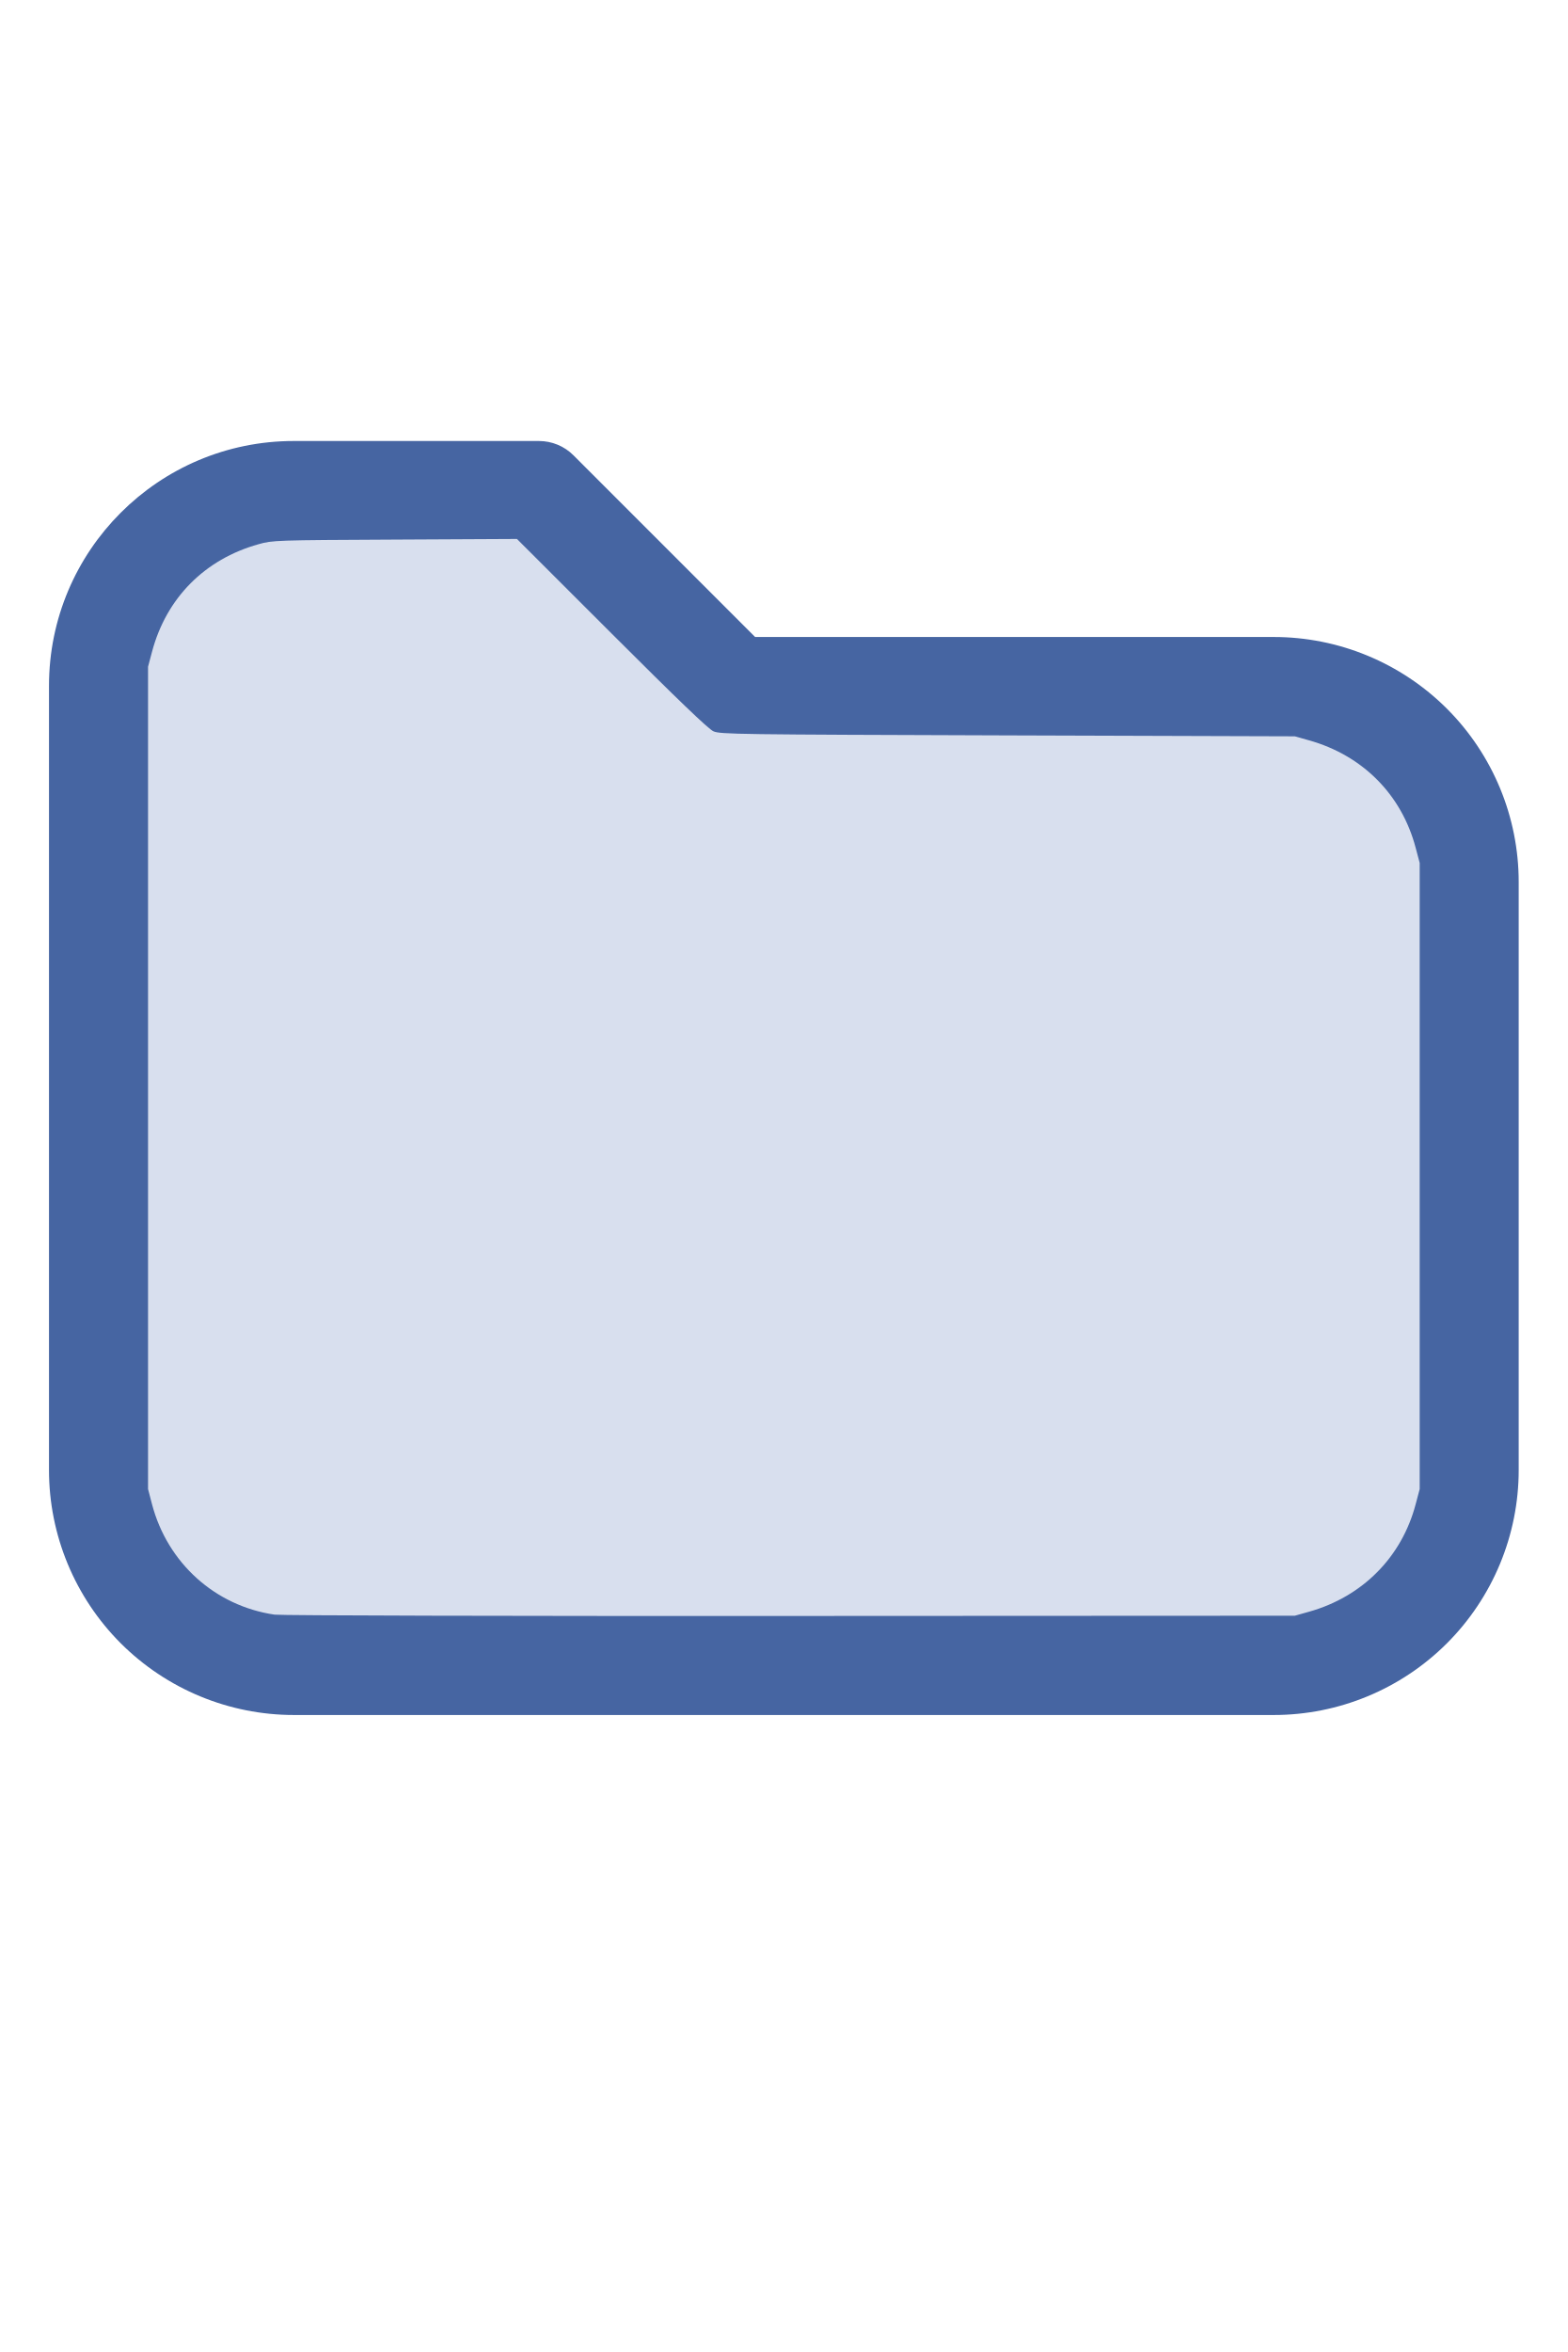
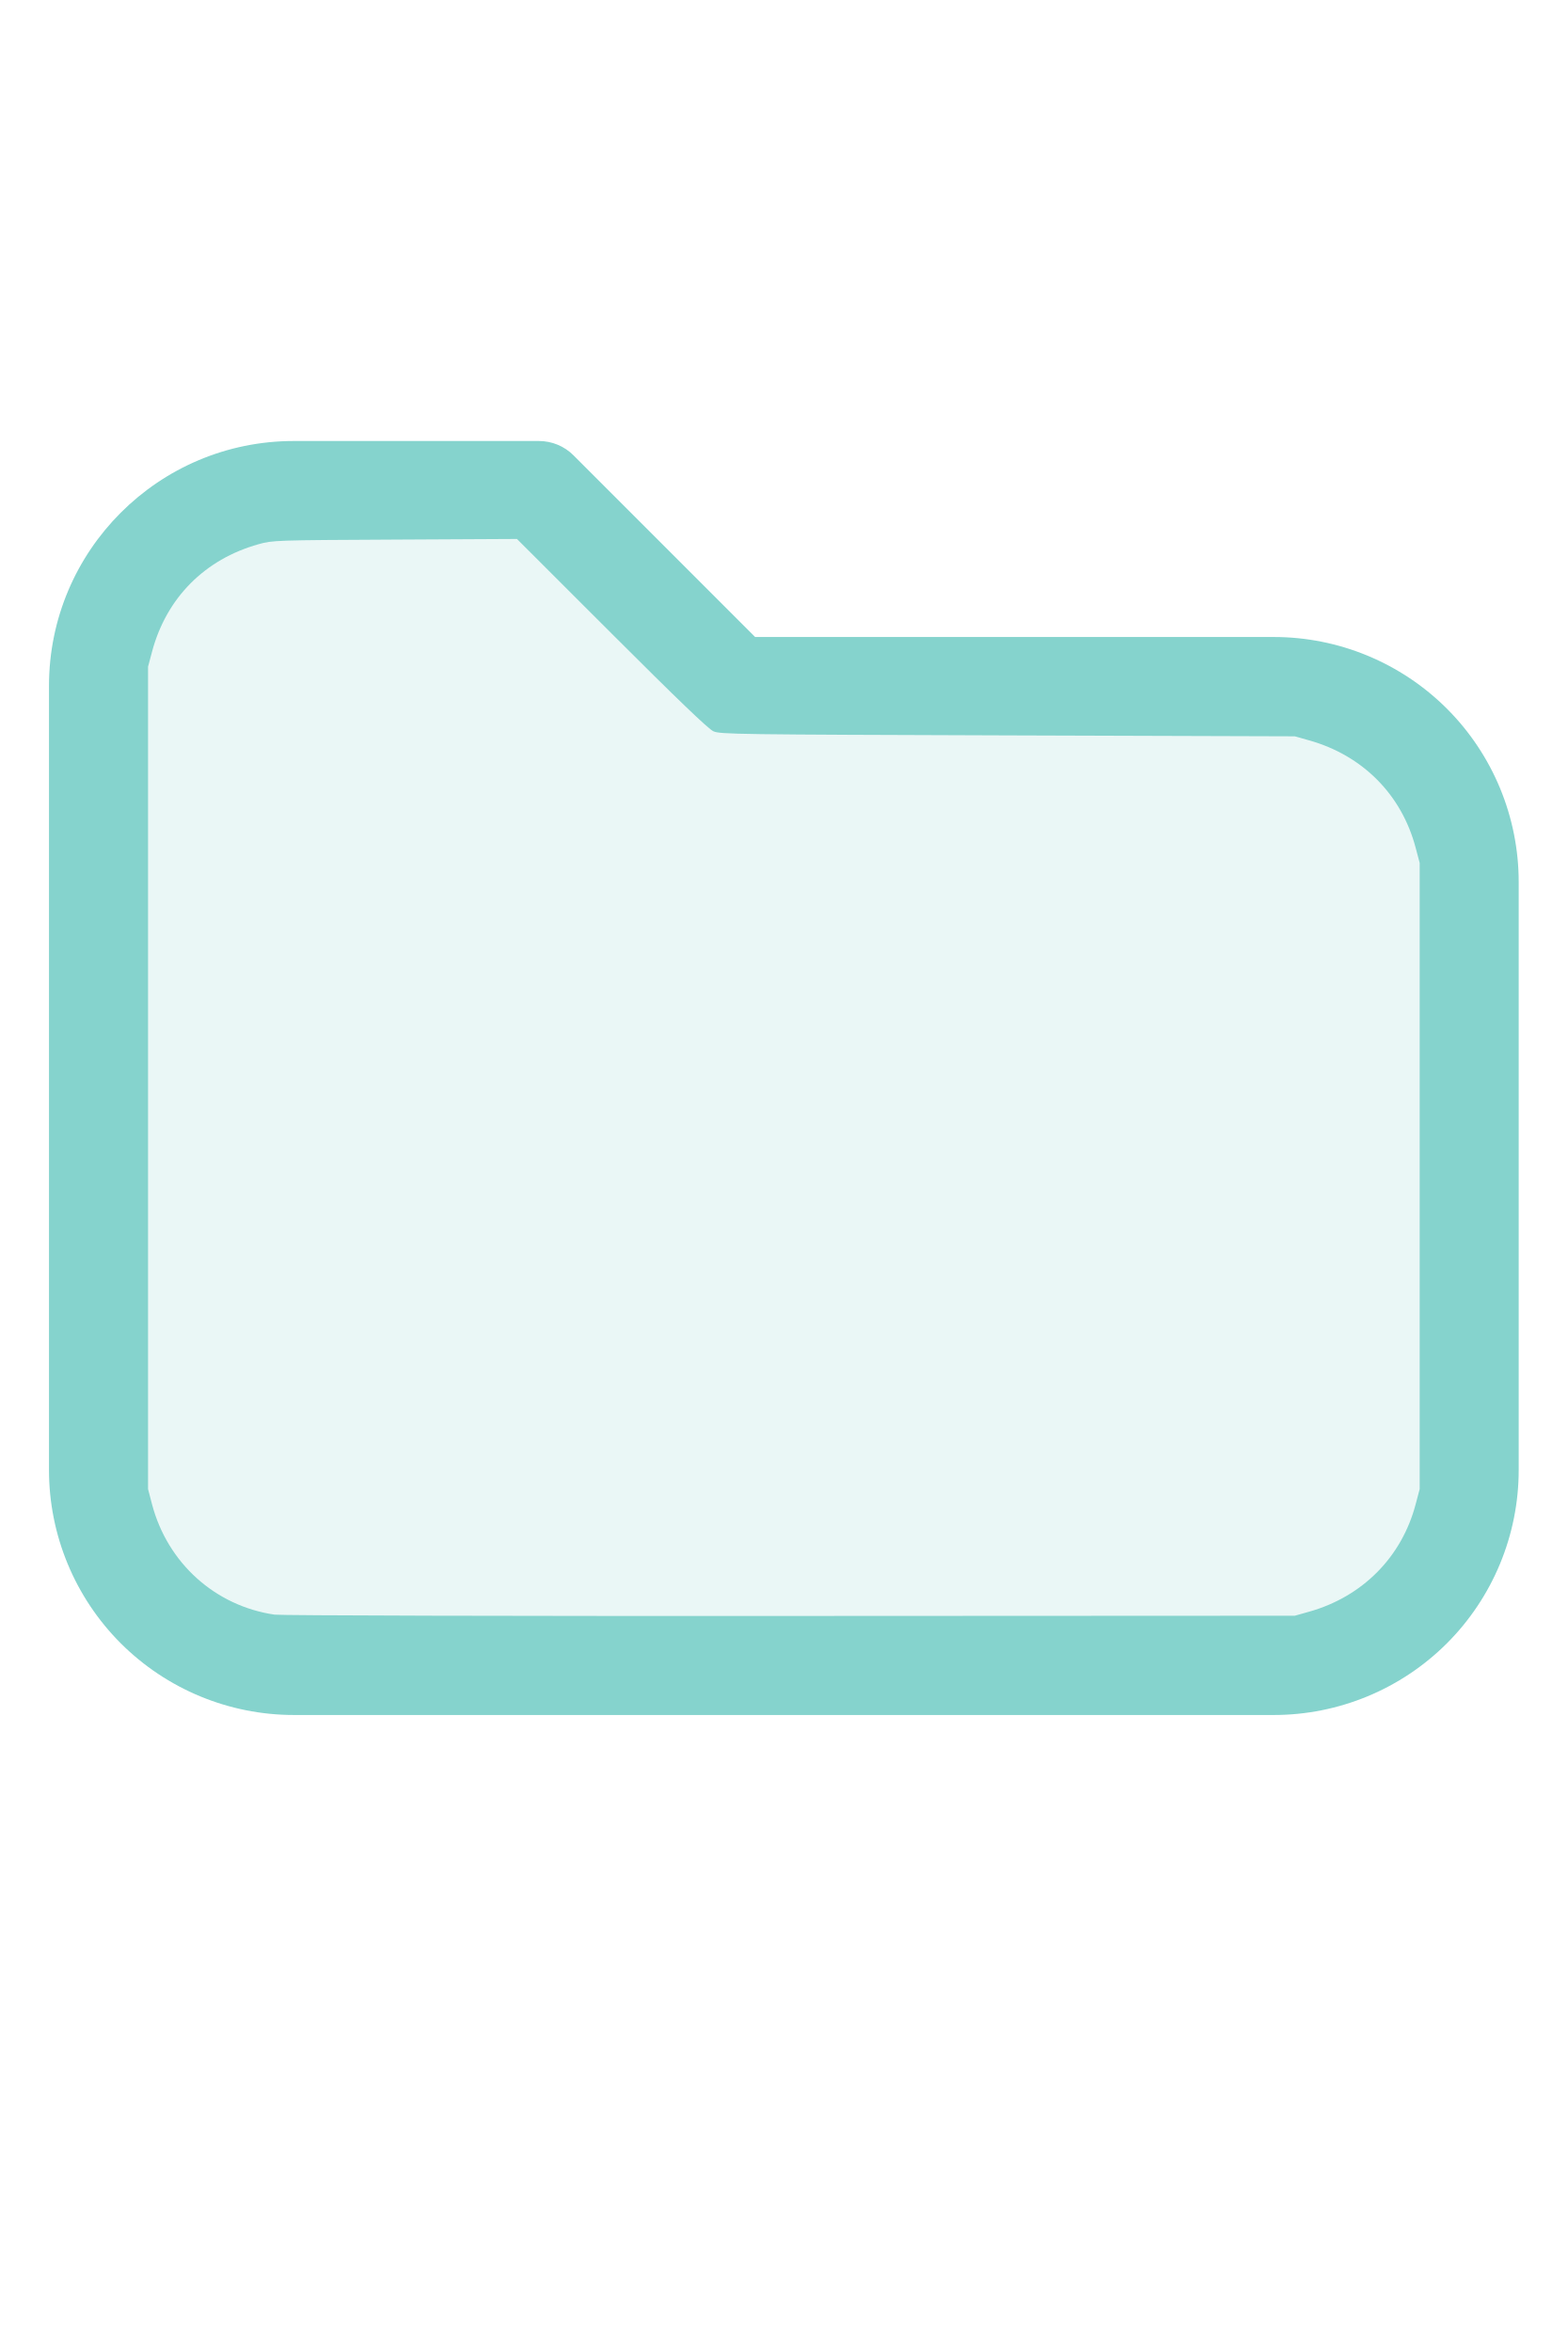
<svg xmlns="http://www.w3.org/2000/svg" version="1.1" width="16" height="24" viewBox="0 0 32 32" xml:space="preserve">
-   <g style="fill:#4665A2;">
+   <g style="fill:#85D3CD;">
    <path d="M1,5.998l-0,16.002c-0,1.326 0.527,2.598 1.464,3.536c0.938,0.937 2.21,1.464 3.536,1.464c5.322,0 14.678,-0 20,0c1.326,0 2.598,-0.527 3.536,-1.464c0.937,-0.938 1.464,-2.21 1.464,-3.536c0,-3.486 0,-8.514 0,-12c0,-1.326 -0.527,-2.598 -1.464,-3.536c-0.938,-0.937 -2.21,-1.464 -3.536,-1.464c-0,0 -10.586,0 -10.586,0c0,-0 -3.707,-3.707 -3.707,-3.707c-0.187,-0.188 -0.442,-0.293 -0.707,-0.293l-5.002,0c-2.76,0 -4.998,2.238 -4.998,4.998Zm2,-0l-0,16.002c-0,0.796 0.316,1.559 0.879,2.121c0.562,0.563 1.325,0.879 2.121,0.879l20,0c0.796,0 1.559,-0.316 2.121,-0.879c0.563,-0.562 0.879,-1.325 0.879,-2.121c0,-3.486 0,-8.514 0,-12c0,-0.796 -0.316,-1.559 -0.879,-2.121c-0.562,-0.563 -1.325,-0.879 -2.121,-0.879c-7.738,0 -11,0 -11,0c-0.265,0 -0.52,-0.105 -0.707,-0.293c-0,0 -3.707,-3.707 -3.707,-3.707c-0,0 -4.588,0 -4.588,0c-1.656,0 -2.998,1.342 -2.998,2.998Z" />
  </g>
-   <g style="fill:#D8DFEE;stroke-width:0;">
+   <g style="fill:#EAF7F6;stroke-width:0;">
    <path d="M 5.606,24.952 C 4.392,24.775 3.42,23.9 3.103,22.699 L 3.022,22.389 V 13.998 5.606 L 3.104,5.298 C 3.396,4.203 4.18,3.412 5.279,3.106 5.565,3.026 5.615,3.024 8.061,3.012 l 2.491,-0.013 1.932,1.93 c 1.344,1.343 1.976,1.95 2.078,1.995 0.137,0.062 0.474,0.066 6.007,0.084 l 5.861,0.019 0.291,0.082 c 1.095,0.308 1.89,1.109 2.176,2.193 l 0.082,0.309 V 16 22.389 l -0.082,0.309 c -0.284,1.079 -1.086,1.888 -2.176,2.194 l -0.291,0.082 -10.303,0.005 c -5.7,0.003 -10.4,-0.009 -10.521,-0.027 z" />
  </g>
</svg>
